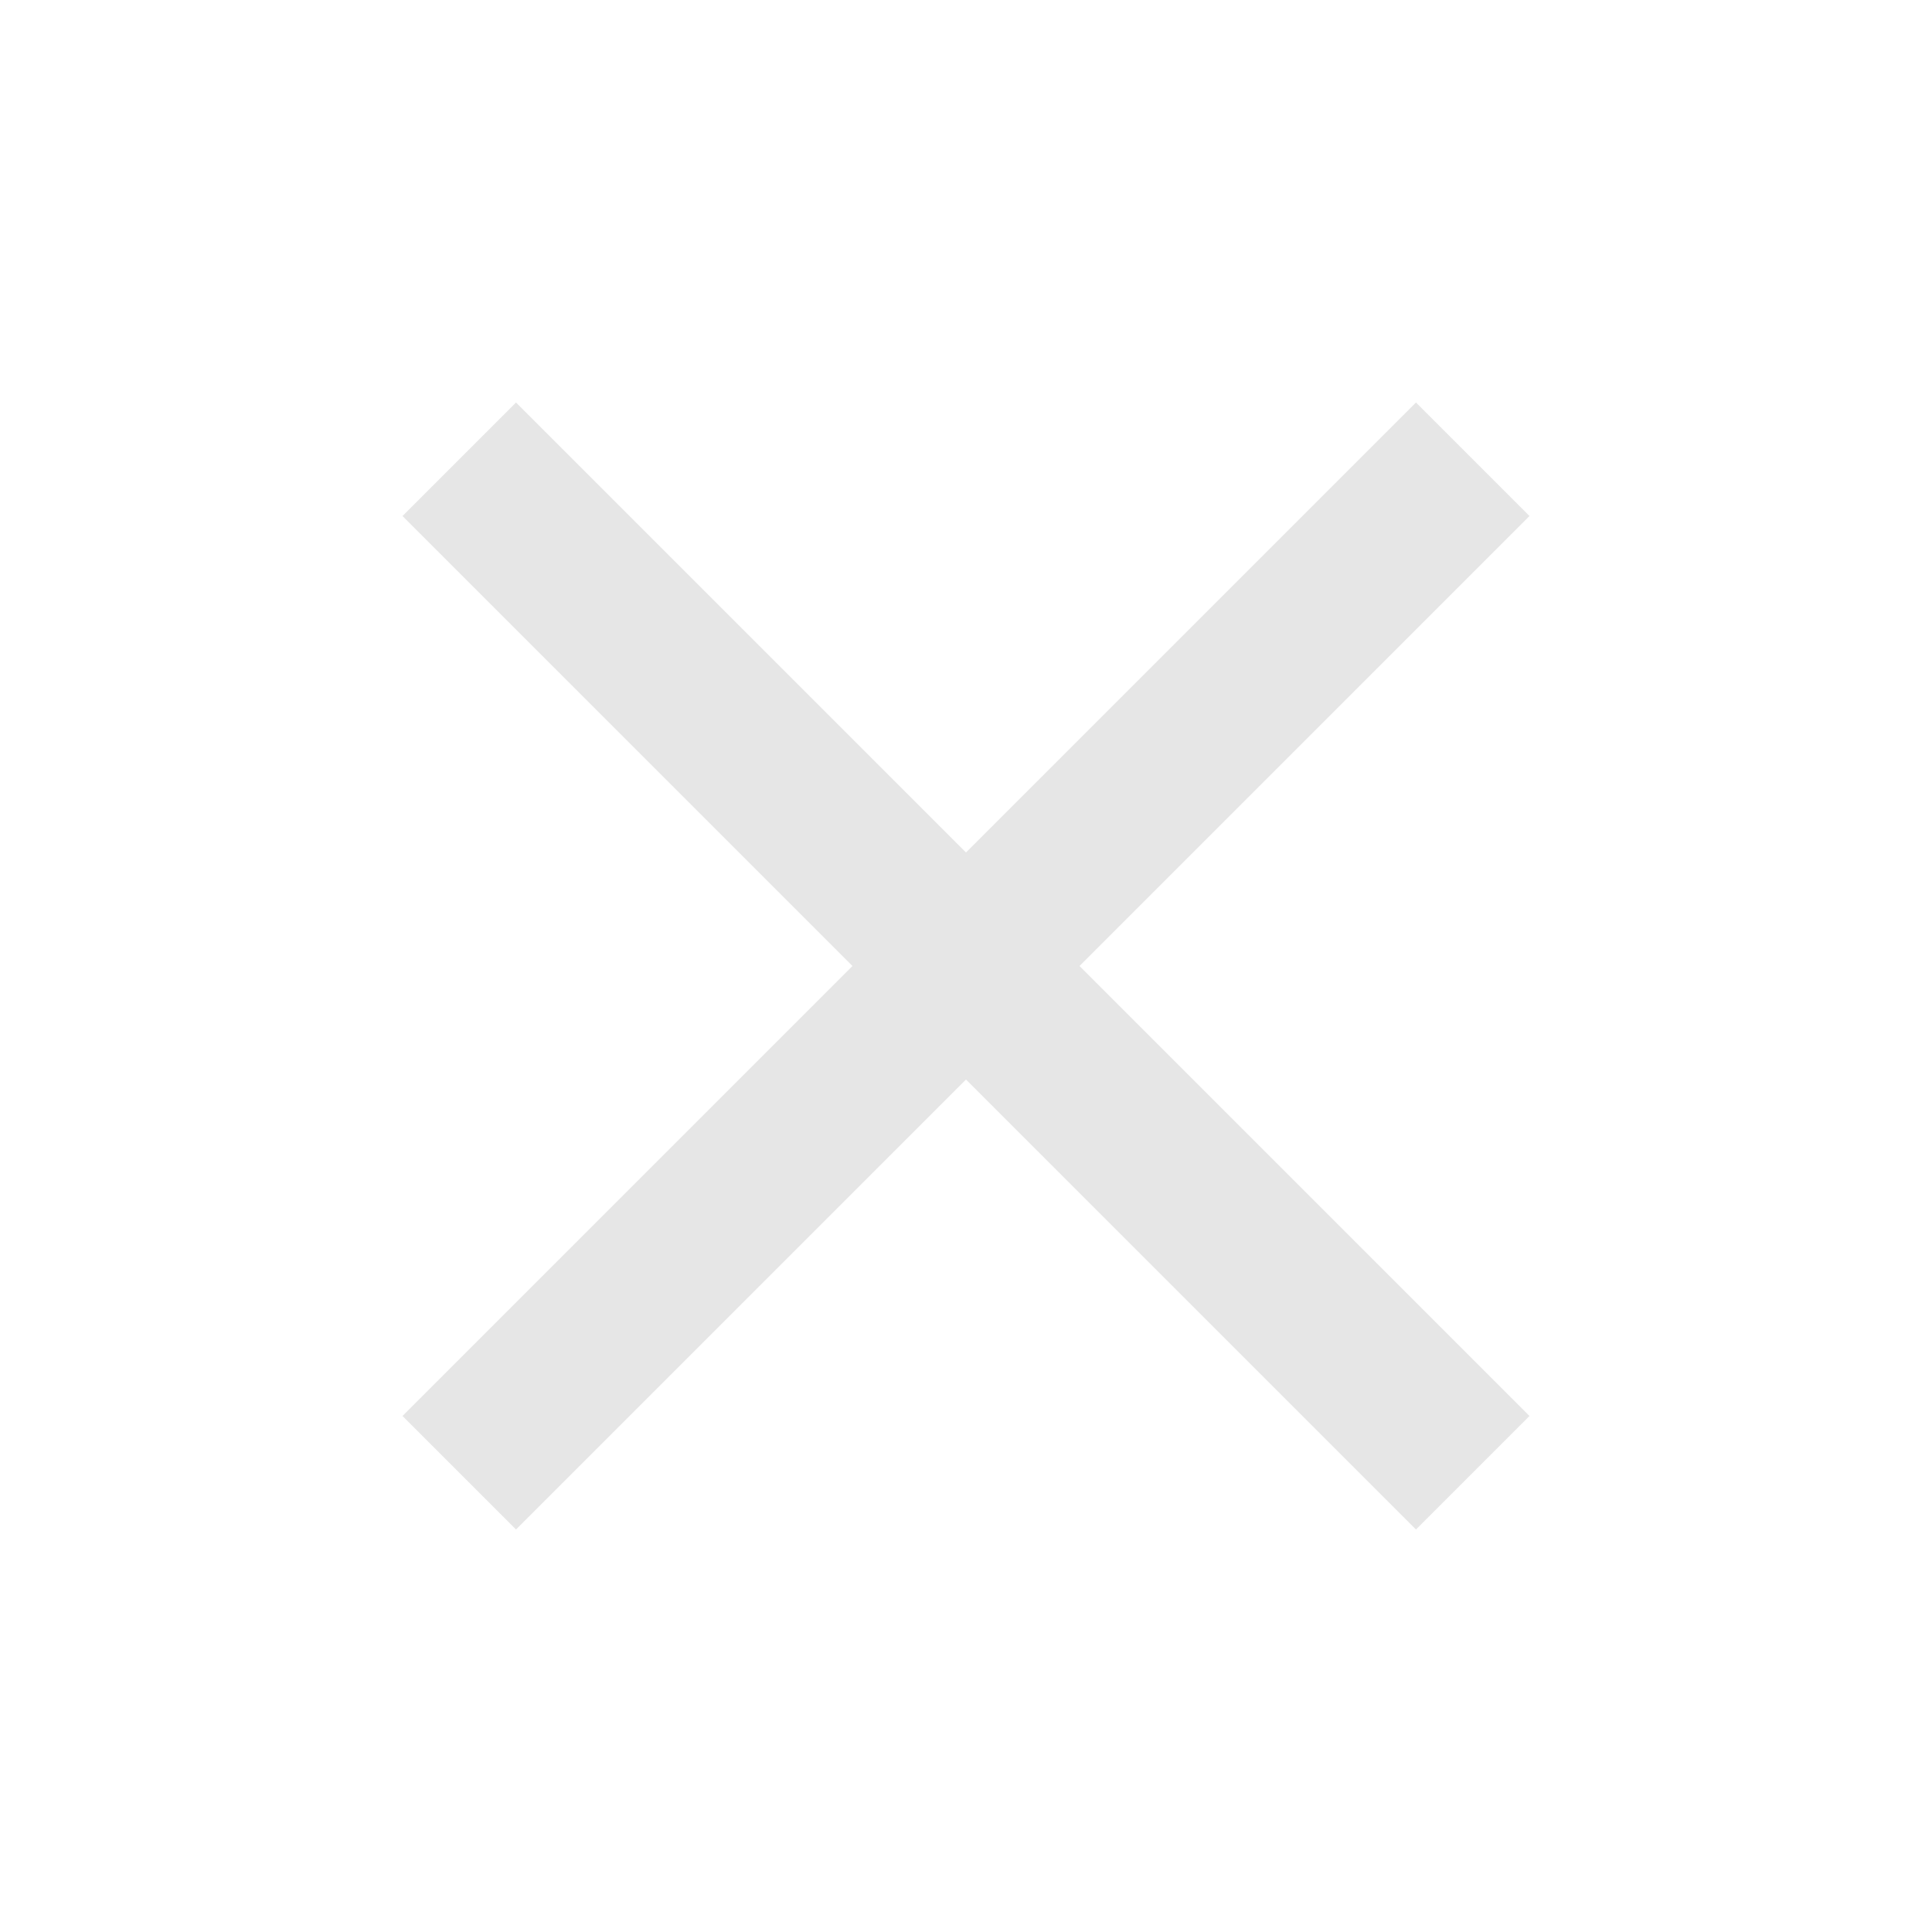
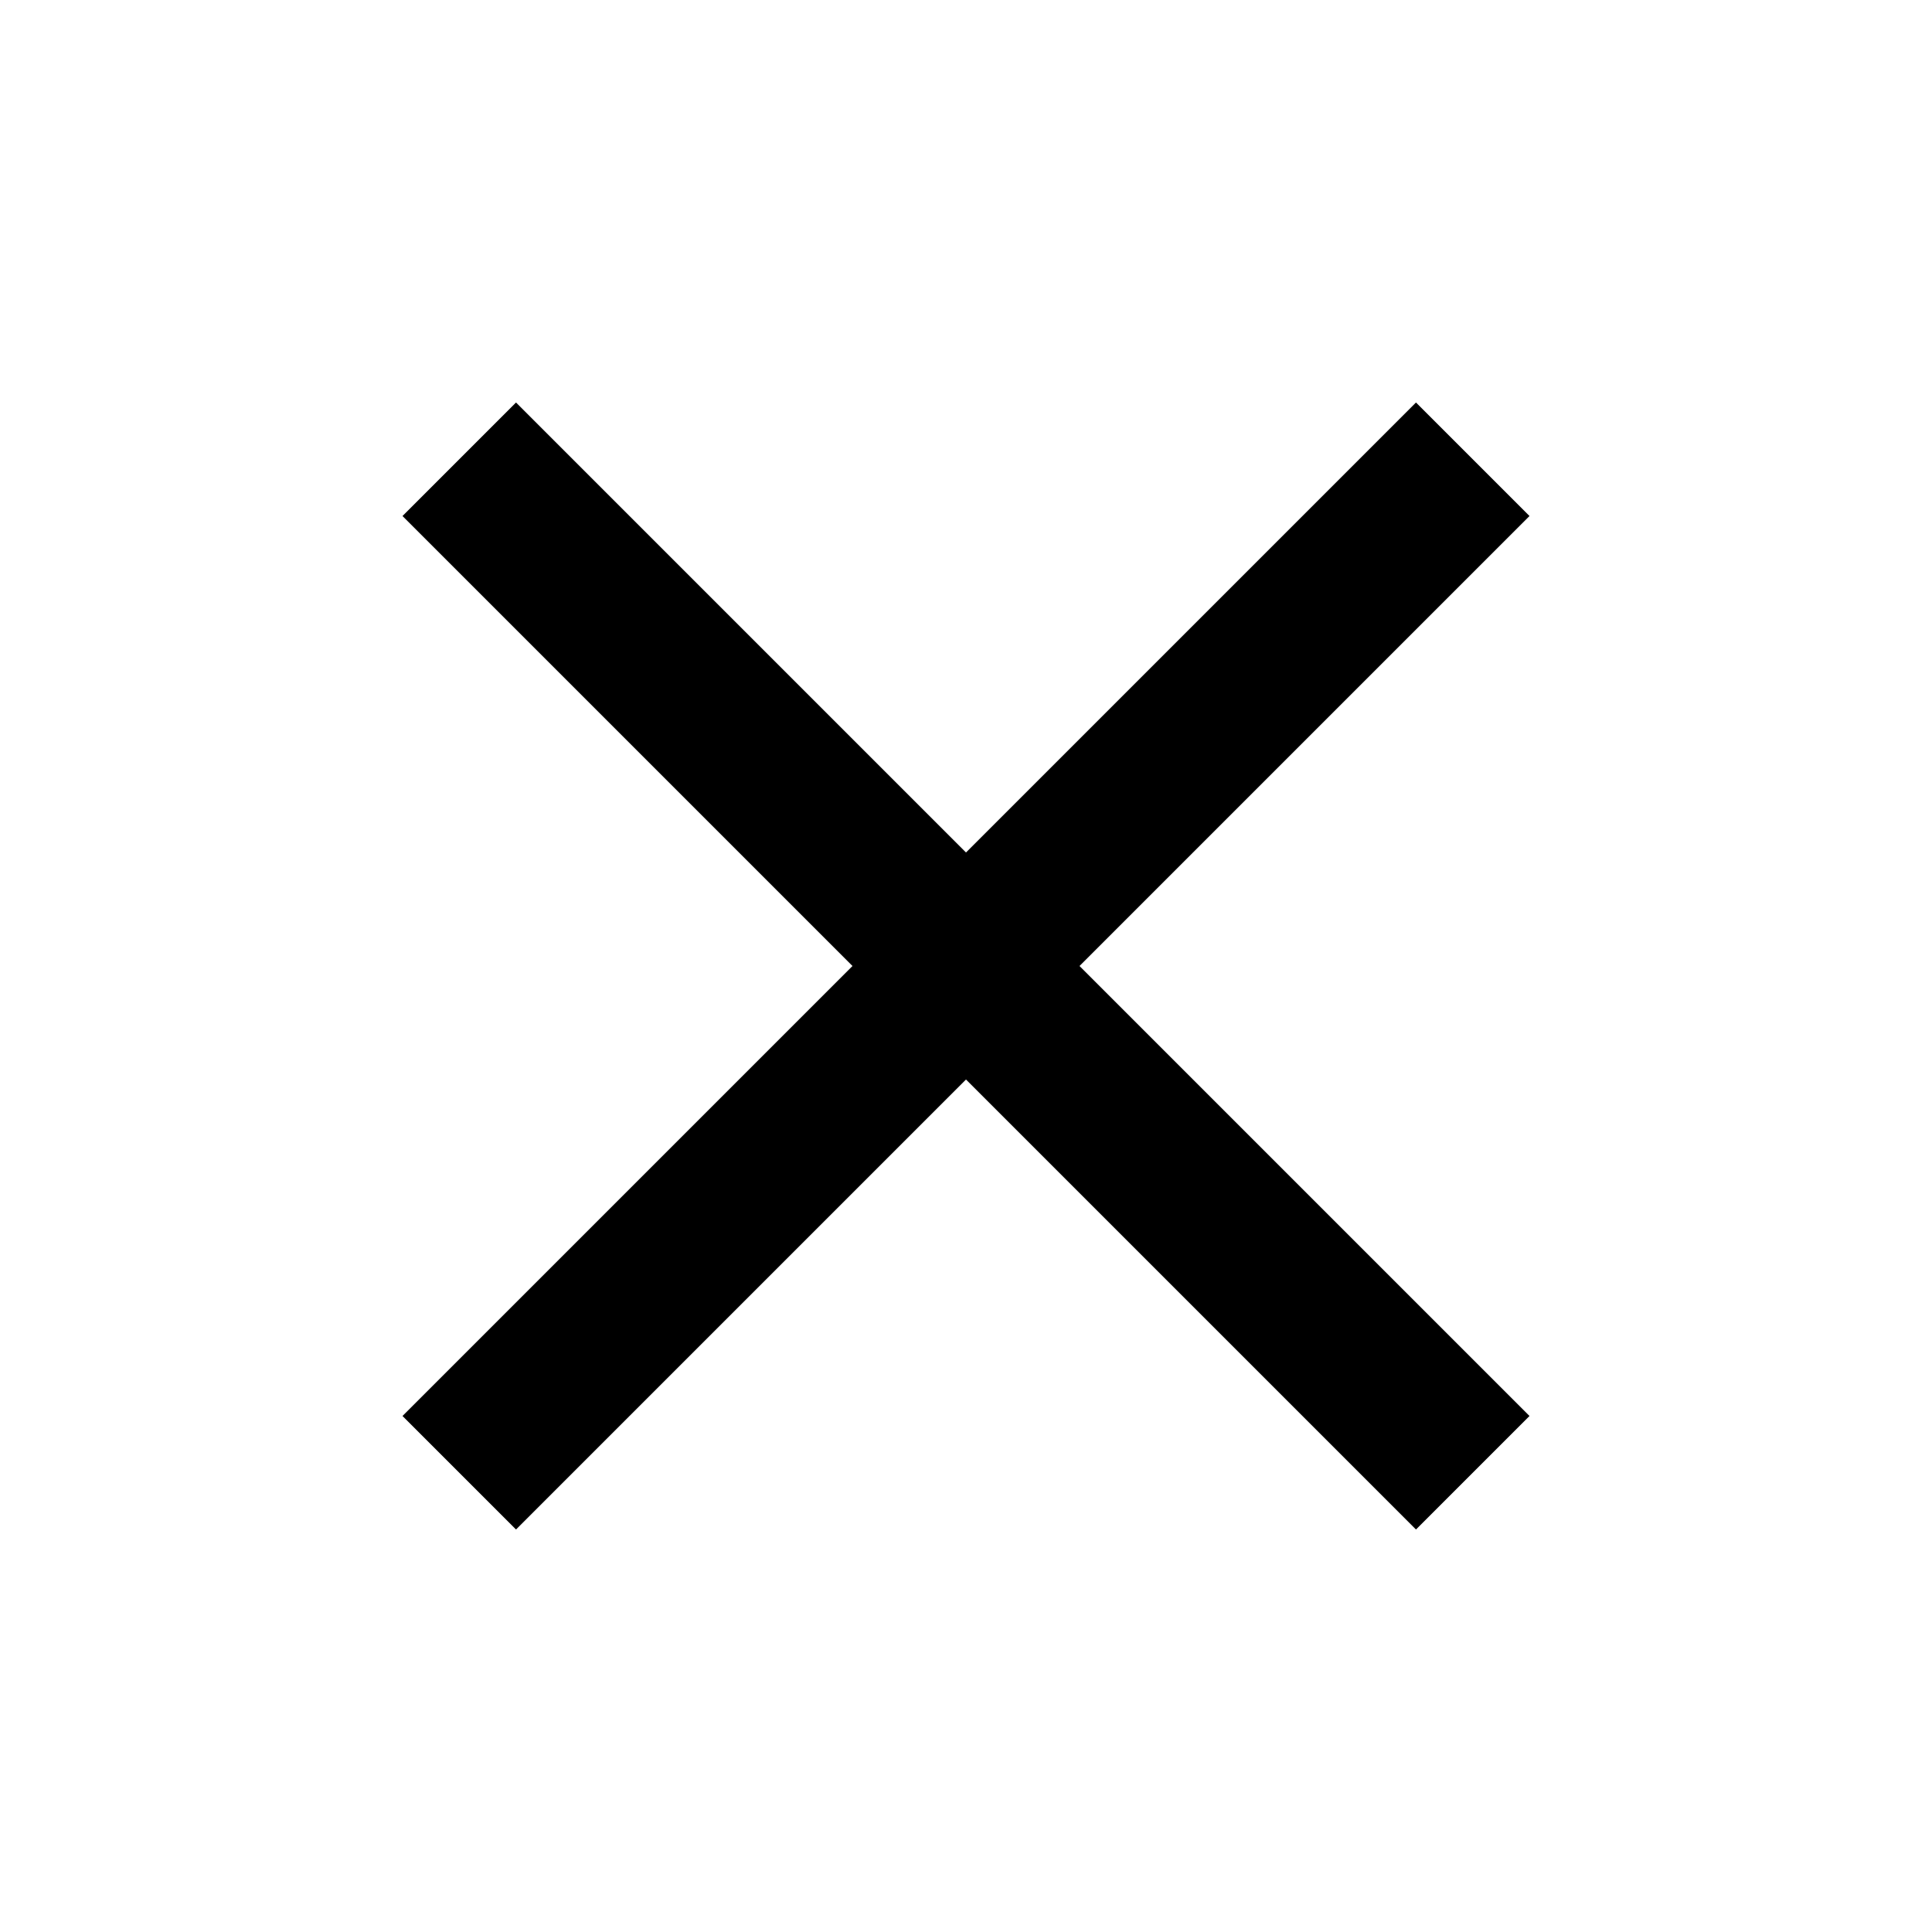
<svg xmlns="http://www.w3.org/2000/svg" t="1702019068256" class="icon" viewBox="0 0 1024 1024" version="1.1" p-id="50671" width="16" height="16">
-   <path d="M810.667 273.493L750.507 213.333 512 451.84 273.493 213.333 213.333 273.493 451.84 512 213.333 750.507 273.493 810.667 512 572.16 750.507 810.667 810.667 750.507 572.16 512 810.667 273.493z" p-id="50672" fill="#e6e6e6" />
+   <path d="M810.667 273.493L750.507 213.333 512 451.84 273.493 213.333 213.333 273.493 451.84 512 213.333 750.507 273.493 810.667 512 572.16 750.507 810.667 810.667 750.507 572.16 512 810.667 273.493z" p-id="50672" />
</svg>
